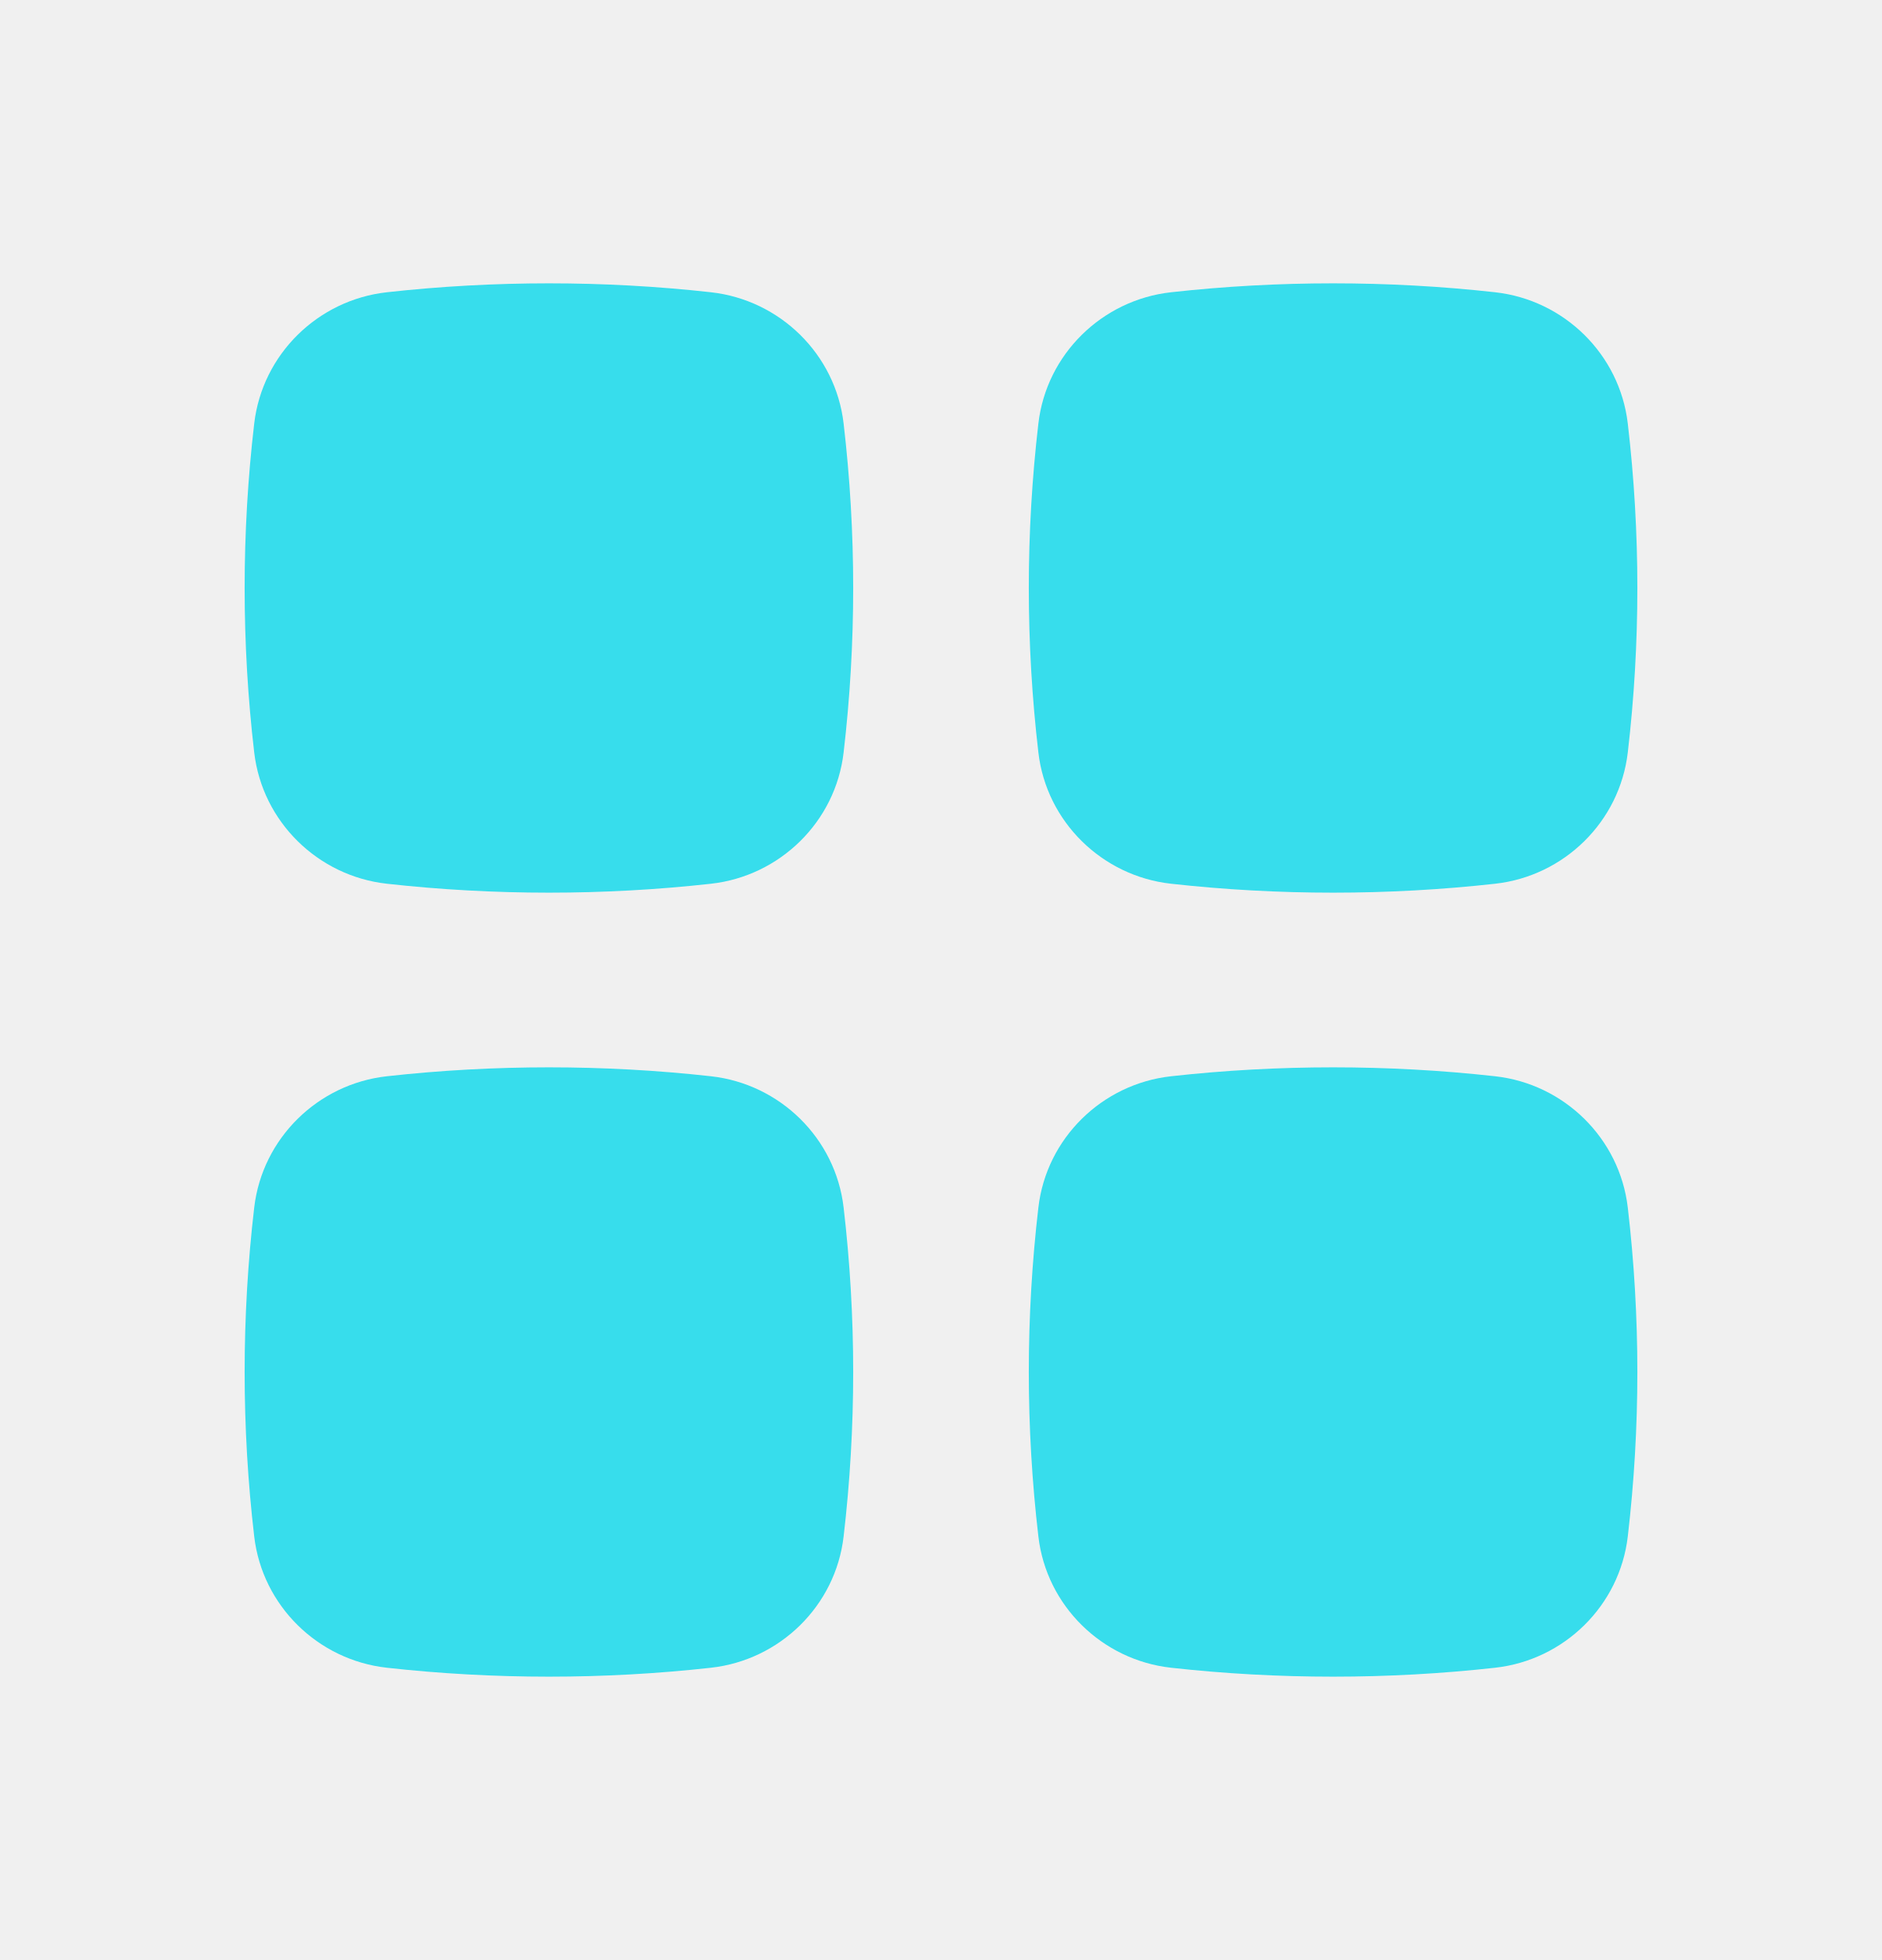
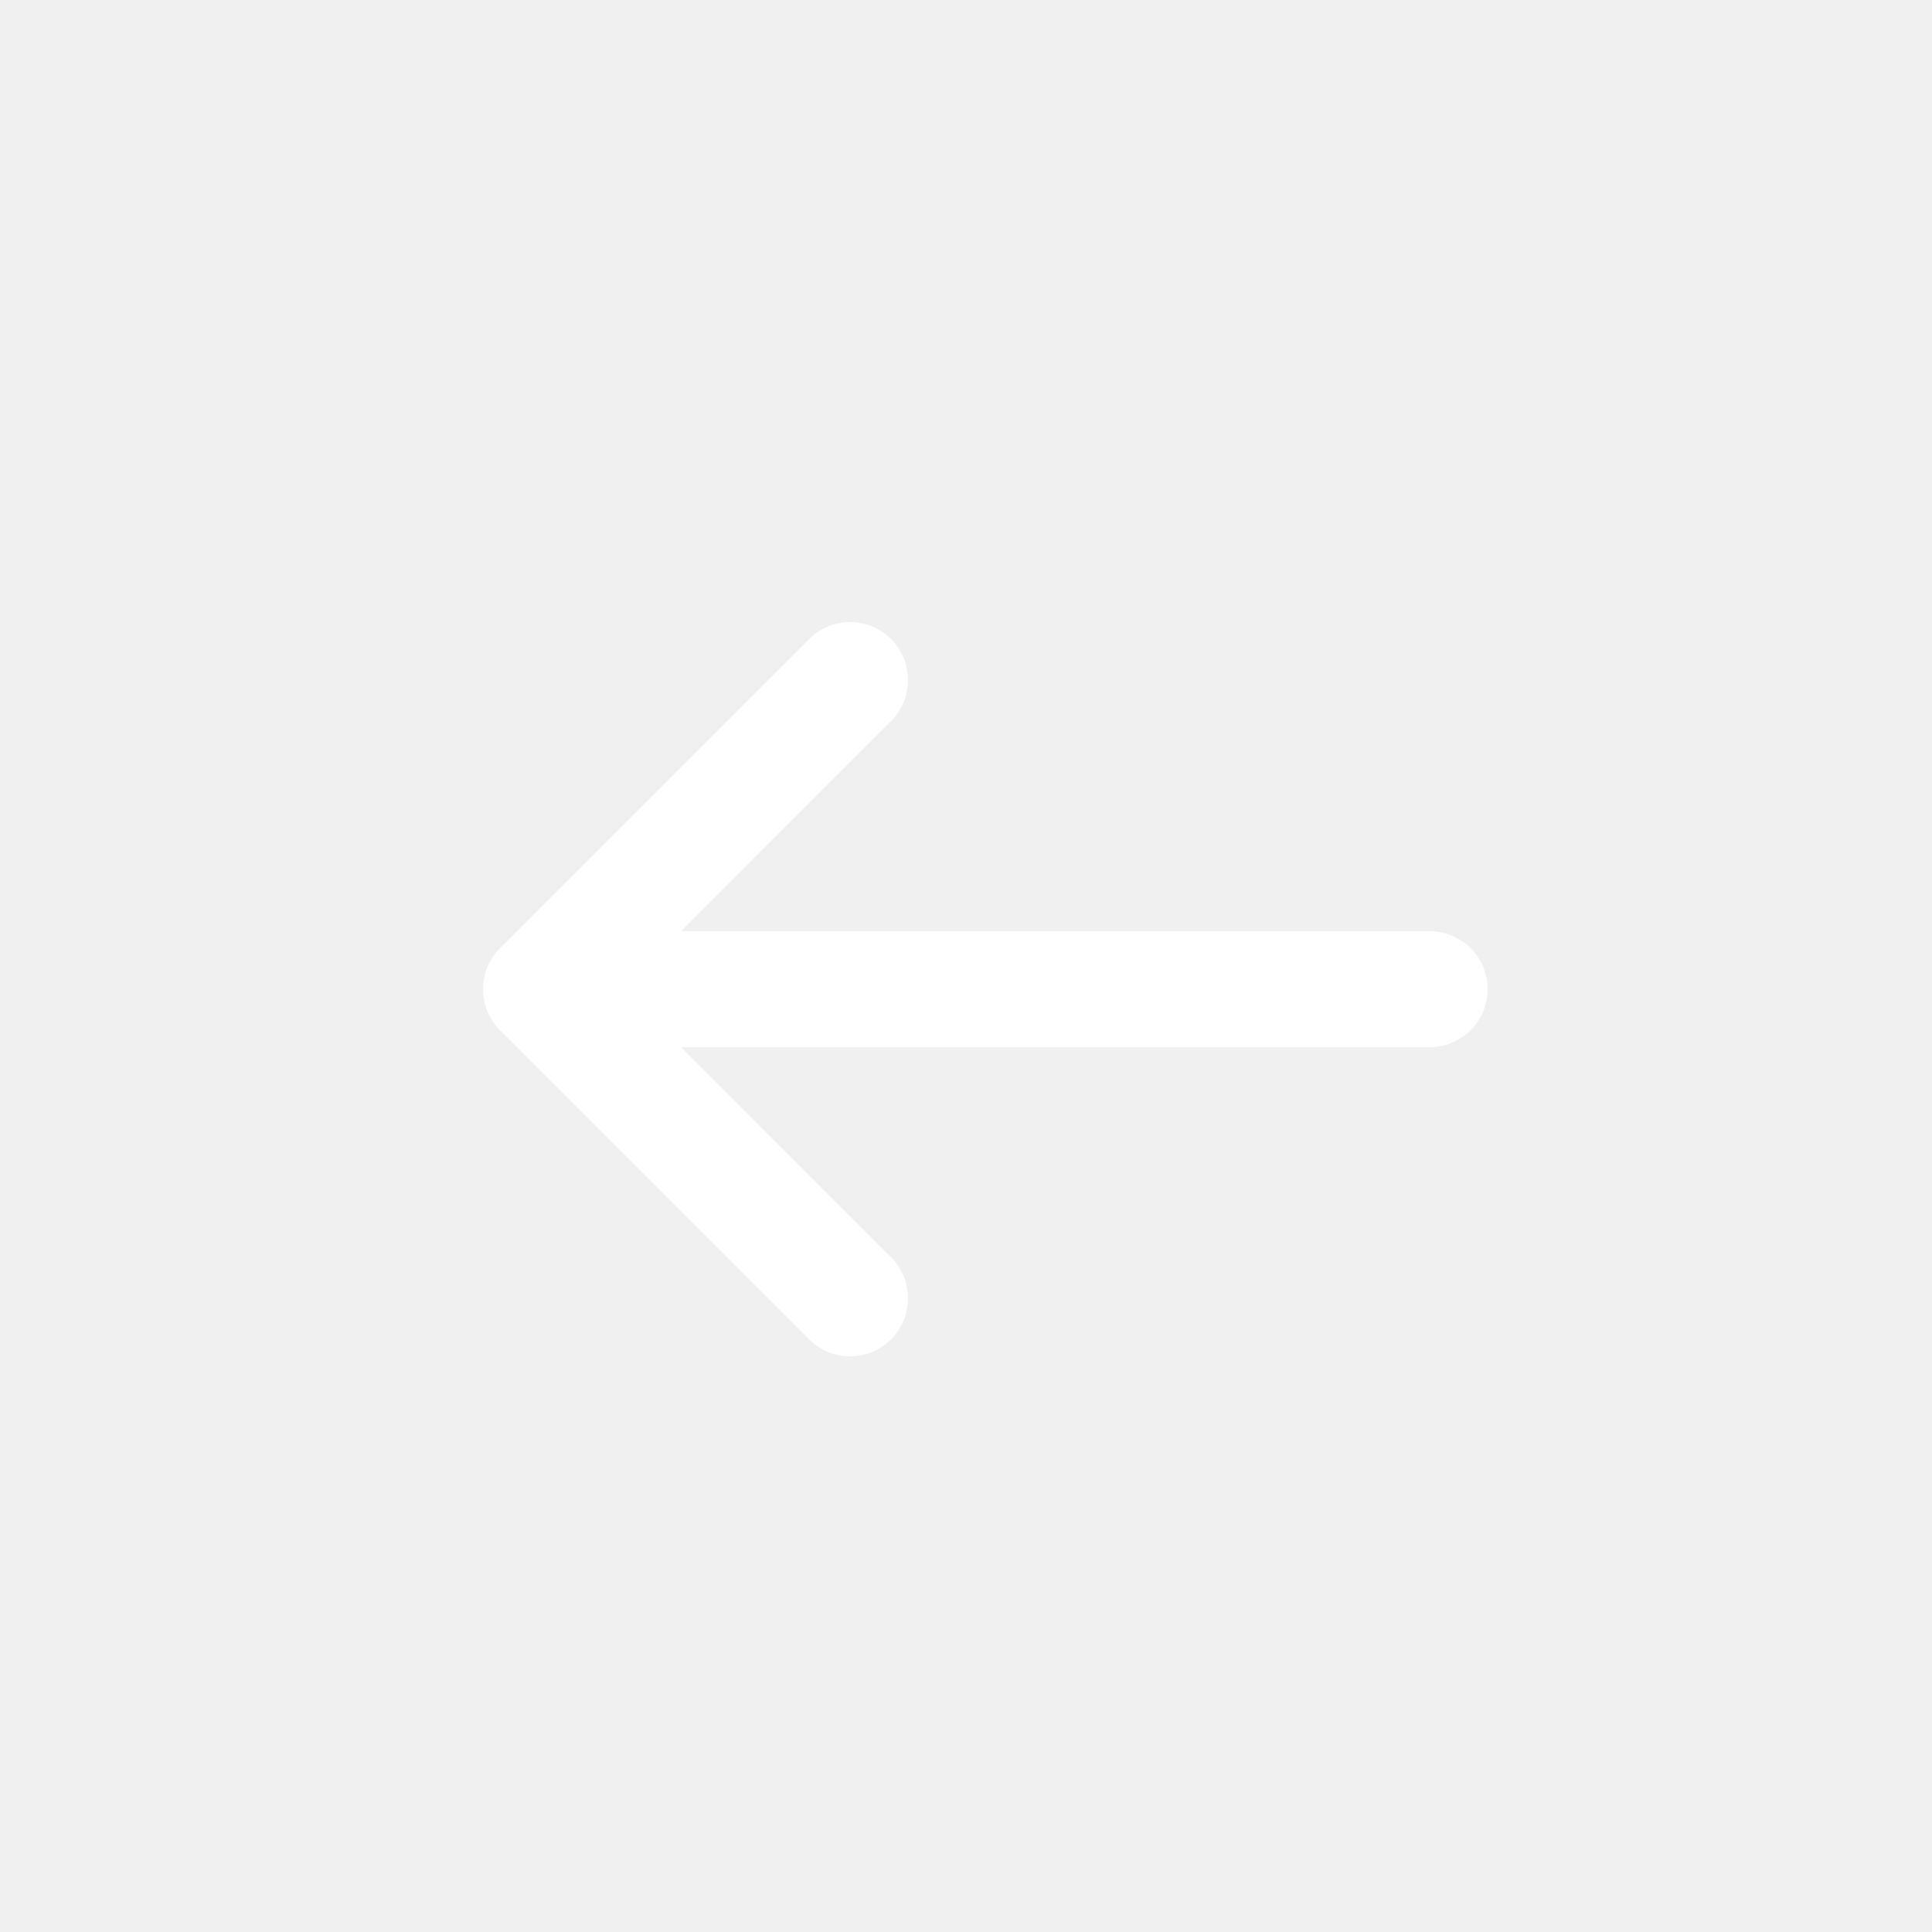
- <svg xmlns="http://www.w3.org/2000/svg" width="24" height="25" viewBox="0 0 24 25" fill="none">
-   <path d="M9.068 3.728C7.705 3.576 6.295 3.576 4.932 3.728C4.055 3.826 3.346 4.517 3.242 5.401C3.079 6.796 3.079 8.204 3.242 9.599C3.346 10.483 4.055 11.174 4.932 11.272C6.295 11.424 7.705 11.424 9.068 11.272C9.945 11.174 10.655 10.483 10.758 9.599C10.921 8.204 10.921 6.796 10.758 5.401C10.655 4.517 9.945 3.826 9.068 3.728Z" fill="#37DDEC" />
-   <path d="M9.068 13.728C7.705 13.576 6.295 13.576 4.932 13.728C4.055 13.826 3.346 14.517 3.242 15.401C3.079 16.796 3.079 18.204 3.242 19.599C3.346 20.483 4.055 21.174 4.932 21.272C6.295 21.424 7.705 21.424 9.068 21.272C9.945 21.174 10.655 20.483 10.758 19.599C10.921 18.204 10.921 16.796 10.758 15.401C10.655 14.517 9.945 13.826 9.068 13.728Z" fill="#37DDEC" />
-   <path d="M19.068 3.728C17.704 3.576 16.296 3.576 14.932 3.728C14.055 3.826 13.345 4.517 13.242 5.401C13.079 6.796 13.079 8.204 13.242 9.599C13.345 10.483 14.055 11.174 14.932 11.272C16.296 11.424 17.704 11.424 19.068 11.272C19.945 11.174 20.654 10.483 20.758 9.599C20.921 8.204 20.921 6.796 20.758 5.401C20.654 4.517 19.945 3.826 19.068 3.728Z" fill="#37DDEC" />
-   <path d="M19.068 13.728C17.704 13.576 16.296 13.576 14.932 13.728C14.055 13.826 13.345 14.517 13.242 15.401C13.079 16.796 13.079 18.204 13.242 19.599C13.345 20.483 14.055 21.174 14.932 21.272C16.296 21.424 17.704 21.424 19.068 21.272C19.945 21.174 20.654 20.483 20.758 19.599C20.921 18.204 20.921 16.796 20.758 15.401C20.654 14.517 19.945 13.826 19.068 13.728Z" fill="#37DDEC" />
+ <svg xmlns="http://www.w3.org/2000/svg" width="25" height="25" viewBox="0 0 25 25" fill="none">
+   <path d="M11.53 9.33C11.823 9.038 11.823 8.563 11.53 8.27C11.237 7.977 10.763 7.977 10.47 8.27L6.47 12.27C6.323 12.416 6.25 12.608 6.25 12.8C6.25 12.902 6.27 12.999 6.307 13.087C6.344 13.176 6.398 13.259 6.47 13.331L10.47 17.331C10.763 17.623 11.237 17.623 11.53 17.331C11.823 17.038 11.823 16.563 11.53 16.27L8.811 13.55H18.5C18.914 13.55 19.25 13.214 19.25 12.8C19.25 12.386 18.914 12.05 18.5 12.05H8.811L11.53 9.33Z" fill="white" />
</svg>
